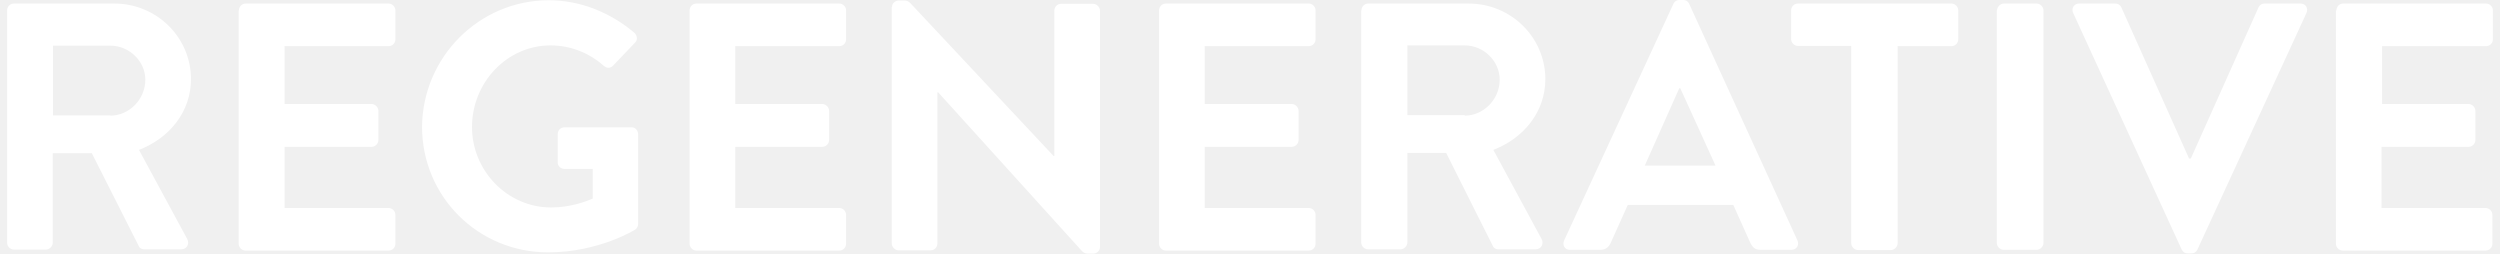
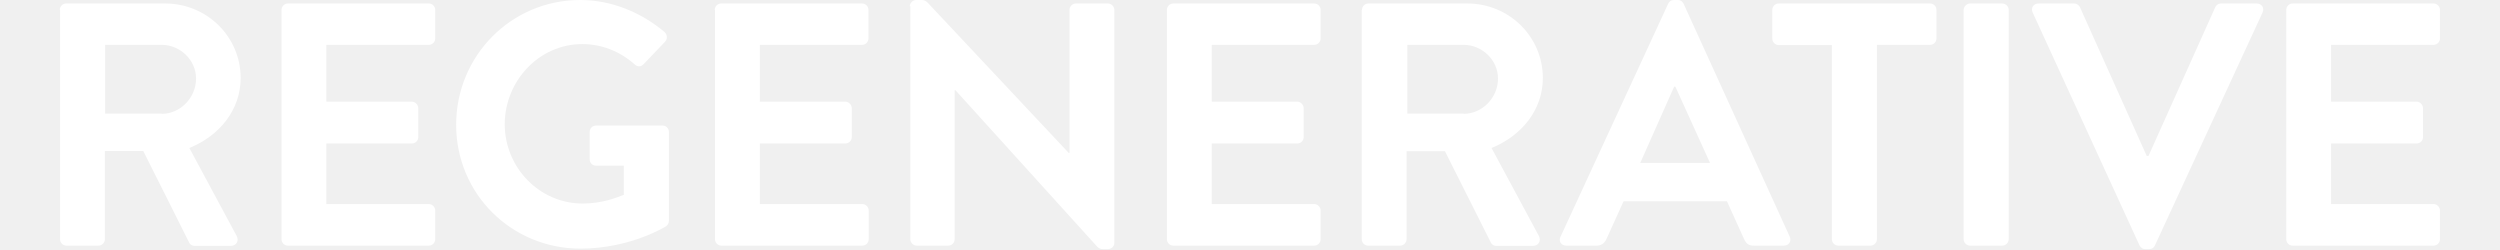
- <svg xmlns="http://www.w3.org/2000/svg" version="1.1" id="Layer_1" x="0px" y="0px" viewBox="0 0 985.7 100" style="enable-background:new 0 0 985.7 100;" xml:space="preserve">
+ <svg xmlns="http://www.w3.org/2000/svg" version="1.1" id="Layer_1" x="0px" y="0px" viewBox="0 0 1003.5 100" style="enable-background:new 0 0 1003.5 100;" xml:space="preserve">
  <style type="text/css">
	.st0{fill:#FFFFFF;}
</style>
  <g>
-     <path class="st0" d="M2.8,4.1c0-1.4,1.1-2.7,2.7-2.7h39.6c16.6,0,30.2,13.3,30.2,29.8c0,12.8-8.4,23.2-20.5,27.9l19,35.1   c1,1.8,0,4.1-2.4,4.1H56.9c-1.3,0-2-0.7-2.2-1.3L36.2,60.4H20.8v35.3c0,1.4-1.3,2.7-2.7,2.7H5.5c-1.5,0-2.7-1.3-2.7-2.7V4.1z    M43.5,45.6c7.3,0,13.8-6.3,13.8-14.2C57.3,24.2,51,18,43.5,18H20.9v27.5h22.6V45.6z" />
-     <path class="st0" d="M94.2,4.1c0-1.4,1.1-2.7,2.7-2.7h56.3c1.5,0,2.7,1.3,2.7,2.7v11.4c0,1.4-1.1,2.7-2.7,2.7h-41v22.8h34.3   c1.4,0,2.7,1.3,2.7,2.7v11.5c0,1.5-1.3,2.7-2.7,2.7h-34.3V82h41c1.5,0,2.7,1.3,2.7,2.7v11.4c0,1.4-1.1,2.7-2.7,2.7H96.8   c-1.5,0-2.7-1.3-2.7-2.7v-92H94.2z" />
-     <path class="st0" d="M216.4,0.1c12.5,0,24.4,4.9,33.8,12.9c1.1,1.1,1.3,2.8,0.1,3.9l-8.6,9c-1.1,1.1-2.4,1.1-3.7,0   c-5.9-5.2-13.3-8-20.9-8c-17.3,0-31,14.7-31,32.2c0,17.1,13.8,31.7,31.2,31.7c7.7,0,13.8-2.4,16.4-3.5V66.6h-11.1   c-1.5,0-2.7-1.1-2.7-2.5V52.9c0-1.5,1.1-2.7,2.7-2.7h26.5c1.4,0,2.5,1.3,2.5,2.7v35.4c0,1.1-0.6,1.8-1.1,2.2c0,0-14.3,9-34.4,9   c-27.5,0-49.7-21.9-49.7-49.6C166.7,22.5,188.9,0.1,216.4,0.1z" />
-     <path class="st0" d="M271.9,4.1c0-1.4,1.1-2.7,2.7-2.7h56.3c1.5,0,2.7,1.3,2.7,2.7v11.4c0,1.4-1.1,2.7-2.7,2.7h-41v22.8h34.3   c1.4,0,2.7,1.3,2.7,2.7v11.5c0,1.5-1.3,2.7-2.7,2.7h-34.3V82h41c1.5,0,2.7,1.3,2.7,2.7v11.4c0,1.4-1.1,2.7-2.7,2.7h-56.3   c-1.5,0-2.7-1.3-2.7-2.7V4.1z" />
-     <path class="st0" d="M351.7,2.7c0-1.4,1.3-2.5,2.7-2.5h2.1c1,0,1.7,0.3,2.4,1l56.5,60.3h0.3V4.2c0-1.4,1.1-2.7,2.7-2.7H431   c1.4,0,2.7,1.3,2.7,2.7v93.3c0,1.4-1.3,2.5-2.7,2.5h-2c-1,0-1.7-0.3-2.4-1l-56.7-62.6h-0.3v59.6c0,1.4-1.1,2.7-2.7,2.7h-12.6   c-1.4,0-2.7-1.3-2.7-2.7V2.7z" />
-     <path class="st0" d="M457,4.1c0-1.4,1.1-2.7,2.7-2.7H516c1.5,0,2.7,1.3,2.7,2.7v11.4c0,1.4-1.1,2.7-2.7,2.7h-41v22.8h34.3   c1.4,0,2.7,1.3,2.7,2.7v11.5c0,1.5-1.3,2.7-2.7,2.7H475V82h41c1.5,0,2.7,1.3,2.7,2.7v11.4c0,1.4-1.1,2.7-2.7,2.7h-56.3   c-1.5,0-2.7-1.3-2.7-2.7V4.1z" />
-     <path class="st0" d="M536.8,4.1c0-1.4,1.1-2.7,2.7-2.7h39.6c16.6,0,30.2,13.3,30.2,29.8c0,12.8-8.4,23.2-20.5,27.9l19,35.1   c1,1.8,0,4.1-2.4,4.1h-14.6c-1.3,0-2-0.7-2.2-1.3l-18.4-36.7h-15.3v35.3c0,1.4-1.3,2.7-2.7,2.7h-12.8c-1.5,0-2.7-1.3-2.7-2.7V4.1   H536.8z M577.5,45.6c7.3,0,13.8-6.3,13.8-14.2c0-7.3-6.3-13.5-13.8-13.5h-22.6v27.5h22.6V45.6z" />
-     <path class="st0" d="M616.7,94.8l43.1-93.3c0.4-0.8,1.1-1.5,2.4-1.5h1.4c1.4,0,2,0.7,2.4,1.5l42.7,93.3c0.8,1.8-0.3,3.7-2.4,3.7   h-12.1c-2.1,0-3.1-0.8-4.1-2.8l-6.7-14.9h-41.6l-6.7,14.9c-0.6,1.4-1.8,2.8-4.1,2.8H619C616.9,98.5,615.9,96.6,616.7,94.8z    M676.4,65.3l-13.9-30.5h-0.4l-13.6,30.5H676.4z" />
-     <path class="st0" d="M730.1,18.1h-21.2c-1.5,0-2.7-1.3-2.7-2.7V4.1c0-1.4,1.1-2.7,2.7-2.7h60.5c1.5,0,2.7,1.3,2.7,2.7v11.4   c0,1.4-1.1,2.7-2.7,2.7h-21.2v77.7c0,1.4-1.3,2.7-2.7,2.7h-12.9c-1.4,0-2.7-1.3-2.7-2.7V18.1H730.1z" />
-     <path class="st0" d="M787.4,4.1c0-1.4,1.3-2.7,2.7-2.7h12.9c1.4,0,2.7,1.3,2.7,2.7v91.7c0,1.4-1.3,2.7-2.7,2.7H790   c-1.4,0-2.7-1.3-2.7-2.7V4.1z" />
-     <path class="st0" d="M817.4,5.1c-0.8-1.8,0.3-3.7,2.4-3.7H834c1.3,0,2.1,0.8,2.4,1.5l26.7,59.6h0.7l26.7-59.6   c0.3-0.7,1.1-1.5,2.4-1.5H907c2.1,0,3.2,1.8,2.4,3.7l-43,93.3c-0.4,0.8-1.1,1.5-2.4,1.5h-1.4c-1.3,0-2-0.7-2.4-1.5L817.4,5.1z" />
-     <path class="st0" d="M921.2,4.1c0-1.4,1.1-2.7,2.7-2.7h56.3c1.5,0,2.7,1.3,2.7,2.7v11.4c0,1.4-1.1,2.7-2.7,2.7h-41v22.8h34.1   c1.4,0,2.7,1.3,2.7,2.7v11.5c0,1.5-1.3,2.7-2.7,2.7H939V82h41c1.5,0,2.7,1.3,2.7,2.7v11.4c0,1.4-1.1,2.7-2.7,2.7h-56.3   c-1.5,0-2.7-1.3-2.7-2.7v-92H921.2z" />
+     <path class="st0" d="M24,4c0-1.4,1.1-2.6,2.6-2.6h39.7c16.7,0,30.3,13.3,30.3,29.9c0,12.8-8.5,23.2-20.6,28.1l19,35.3   c1,1.8,0,4-2.4,4H78.2c-1.3,0-1.9-0.7-2.2-1.2L57.5,60.6H42.1V96c0,1.4-1.2,2.6-2.6,2.6H26.7c-1.5,0-2.6-1.2-2.6-2.6V4z M64.9,45.7   c7.4,0,13.8-6.4,13.8-14.2c0-7.4-6.4-13.5-13.8-13.5H42.2v27.6H64.9z" />
+     <path class="st0" d="M113,4c0-1.4,1.1-2.6,2.6-2.6h56.5c1.5,0,2.6,1.2,2.6,2.6v11.4c0,1.4-1.1,2.6-2.6,2.6h-41.1v22.8h34.3   c1.4,0,2.6,1.3,2.6,2.6V55c0,1.5-1.2,2.6-2.6,2.6h-34.3v24.3h41.1c1.5,0,2.6,1.3,2.6,2.6V96c0,1.4-1.1,2.6-2.6,2.6h-56.5   c-1.5,0-2.6-1.2-2.6-2.6V4z" />
+     <path class="st0" d="M232.9,0c12.5,0,24.4,4.9,33.9,12.9c1.1,1.1,1.2,2.8,0.1,3.9l-8.6,9c-1.1,1.1-2.4,1.1-3.6,0   c-6-5.3-13.3-8.1-21-8.1c-17.4,0-31.1,14.9-31.1,32.2c0,17.2,13.8,31.8,31.3,31.8c7.8,0,13.7-2.4,16.5-3.5V66.5h-11.1   c-1.5,0-2.6-1.1-2.6-2.5v-11c0-1.5,1.1-2.6,2.6-2.6H266c1.4,0,2.5,1.2,2.5,2.6v35.6c0,1.1-0.6,1.8-1.1,2.2c0,0-14.3,9-34.4,9   c-27.6,0-49.9-21.9-49.9-49.7S205.3,0,232.9,0z" />
+     <path class="st0" d="M286.9,4c0-1.4,1.1-2.6,2.6-2.6h56.5c1.5,0,2.6,1.2,2.6,2.6v11.4c0,1.4-1.1,2.6-2.6,2.6H305v22.8h34.3   c1.4,0,2.6,1.3,2.6,2.6V55c0,1.5-1.2,2.6-2.6,2.6H305v24.3h41.1c1.5,0,2.6,1.3,2.6,2.6V96c0,1.4-1.1,2.6-2.6,2.6h-56.5   c-1.5,0-2.6-1.2-2.6-2.6V4z" />
+     <path class="st0" d="M365.2,2.5c0-1.4,1.3-2.5,2.6-2.5h2.1c1,0,1.7,0.3,2.4,1l56.7,60.4h0.3V4c0-1.4,1.1-2.6,2.6-2.6h12.8   c1.4,0,2.6,1.2,2.6,2.6v93.5c0,1.4-1.2,2.5-2.6,2.5h-1.9c-1,0-1.7-0.3-2.4-1l-56.9-62.8h-0.3V96c0,1.4-1.1,2.6-2.6,2.6h-12.6   c-1.4,0-2.6-1.2-2.6-2.6V2.5z" />
+     <path class="st0" d="M468.4,4c0-1.4,1.1-2.6,2.6-2.6h56.5c1.5,0,2.6,1.2,2.6,2.6v11.4c0,1.4-1.1,2.6-2.6,2.6h-41.1v22.8h34.3   c1.4,0,2.6,1.3,2.6,2.6V55c0,1.5-1.2,2.6-2.6,2.6h-34.3v24.3h41.1c1.5,0,2.6,1.3,2.6,2.6V96c0,1.4-1.1,2.6-2.6,2.6h-56.5   c-1.5,0-2.6-1.2-2.6-2.6V4z" />
+     <path class="st0" d="M546.7,4c0-1.4,1.1-2.6,2.6-2.6H589c16.7,0,30.3,13.3,30.3,29.9c0,12.8-8.5,23.2-20.6,28.1l19,35.3   c1,1.8,0,4-2.4,4h-14.6c-1.3,0-1.9-0.7-2.2-1.2l-18.5-36.8h-15.4V96c0,1.4-1.2,2.6-2.6,2.6h-12.8c-1.5,0-2.6-1.2-2.6-2.6V4z    M587.5,45.7c7.4,0,13.8-6.4,13.8-14.2c0-7.4-6.4-13.5-13.8-13.5h-22.6v27.6H587.5z" />
+     <path class="st0" d="M626.4,95l43.2-93.5c0.4-0.8,1.1-1.5,2.4-1.5h1.4c1.4,0,1.9,0.7,2.4,1.5L718.4,95c0.8,1.8-0.3,3.6-2.4,3.6H704   c-2.1,0-3.1-0.8-4-2.8l-6.8-15h-41.5l-6.8,15c-0.6,1.4-1.8,2.8-4,2.8h-12.1C626.6,98.6,625.5,96.8,626.4,95z M686.4,65.4   l-13.9-30.6H672l-13.6,30.6H686.4z" />
+     <path class="st0" d="M735.2,18.1h-21.2c-1.5,0-2.6-1.3-2.6-2.6V4c0-1.4,1.1-2.6,2.6-2.6h60.7c1.5,0,2.6,1.2,2.6,2.6v11.4   c0,1.4-1.1,2.6-2.6,2.6h-21.3V96c0,1.4-1.2,2.6-2.6,2.6h-12.9c-1.4,0-2.6-1.2-2.6-2.6V18.1z" />
+     <path class="st0" d="M788.2,4c0-1.4,1.3-2.6,2.6-2.6h12.9c1.4,0,2.6,1.2,2.6,2.6V96c0,1.4-1.2,2.6-2.6,2.6h-12.9   c-1.4,0-2.6-1.2-2.6-2.6V4z" />
+     <path class="st0" d="M815.9,5c-0.8-1.8,0.3-3.6,2.4-3.6h14.2c1.2,0,2.1,0.8,2.4,1.5l26.8,59.7h0.7l26.8-59.7   c0.3-0.7,1.1-1.5,2.4-1.5h14.2c2.1,0,3.2,1.8,2.4,3.6L865,98.5c-0.4,0.8-1.1,1.5-2.4,1.5h-1.4c-1.3,0-1.9-0.7-2.4-1.5L815.9,5z" />
+     <path class="st0" d="M917.7,4c0-1.4,1.1-2.6,2.6-2.6h56.5c1.5,0,2.6,1.2,2.6,2.6v11.4c0,1.4-1.1,2.6-2.6,2.6h-41.1v22.8H970   c1.4,0,2.6,1.3,2.6,2.6V55c0,1.5-1.2,2.6-2.6,2.6h-34.3v24.3h41.1c1.5,0,2.6,1.3,2.6,2.6V96c0,1.4-1.1,2.6-2.6,2.6h-56.5   c-1.5,0-2.6-1.2-2.6-2.6V4z" />
  </g>
</svg>
